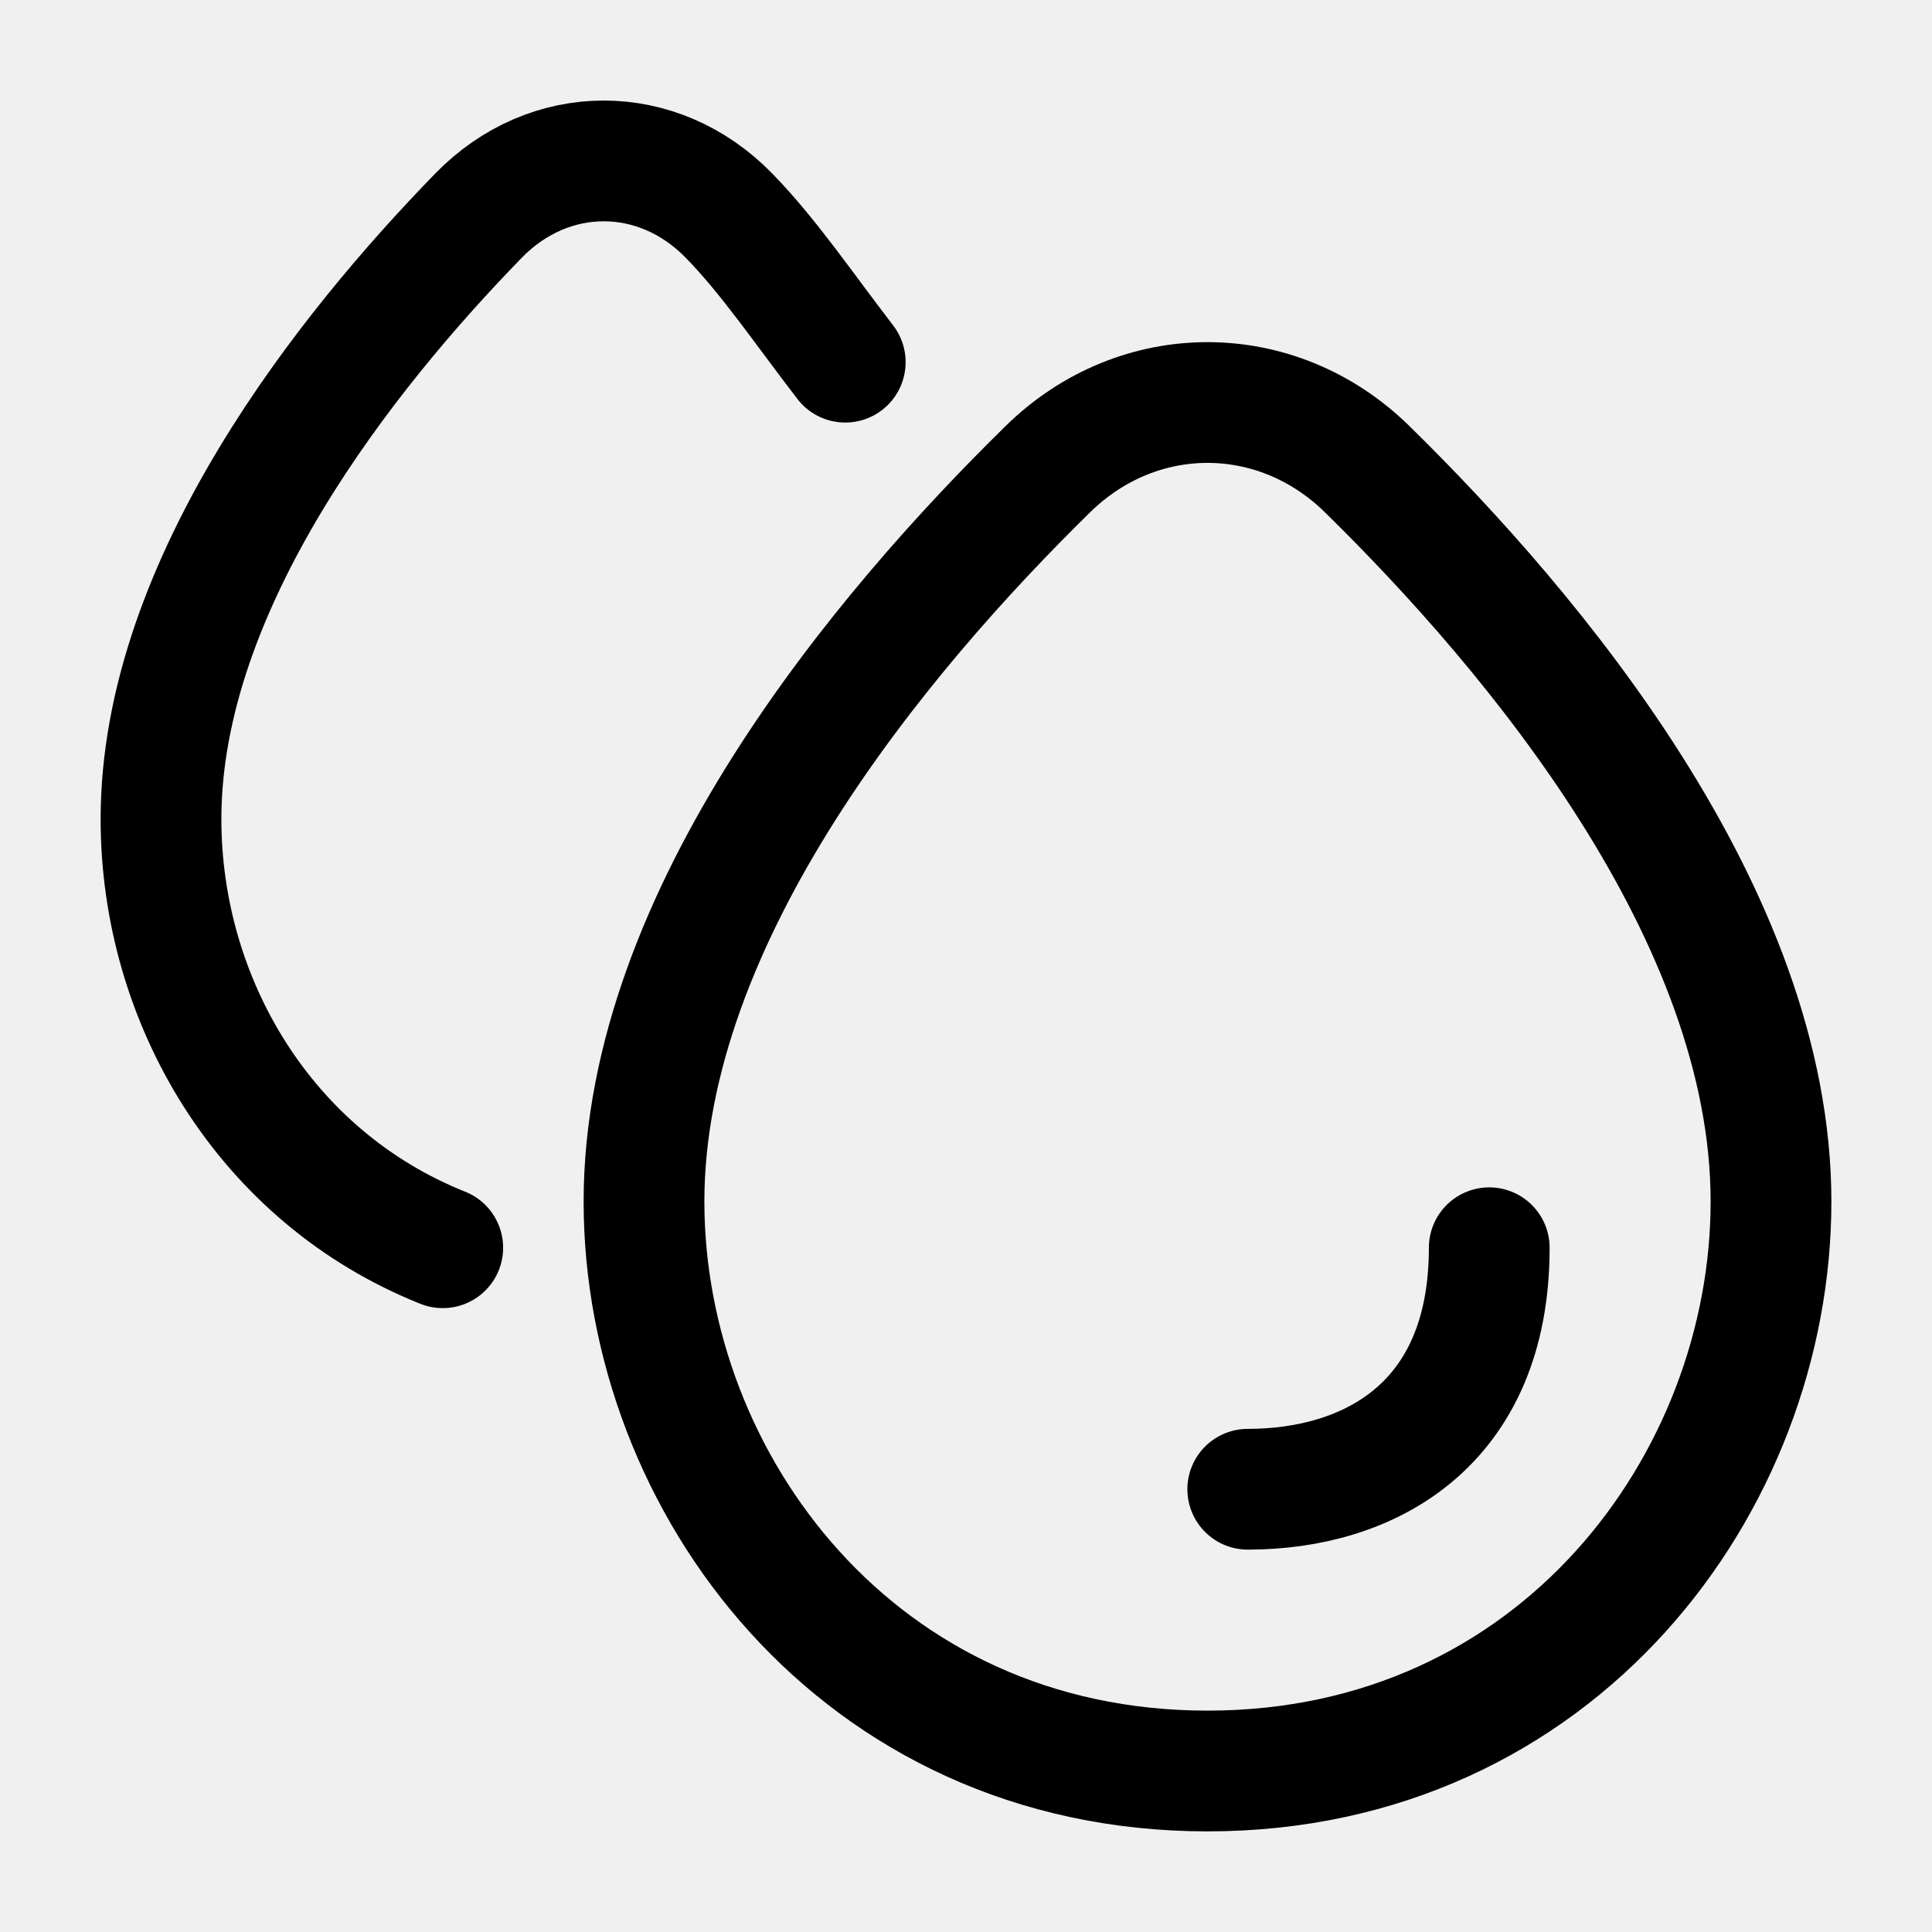
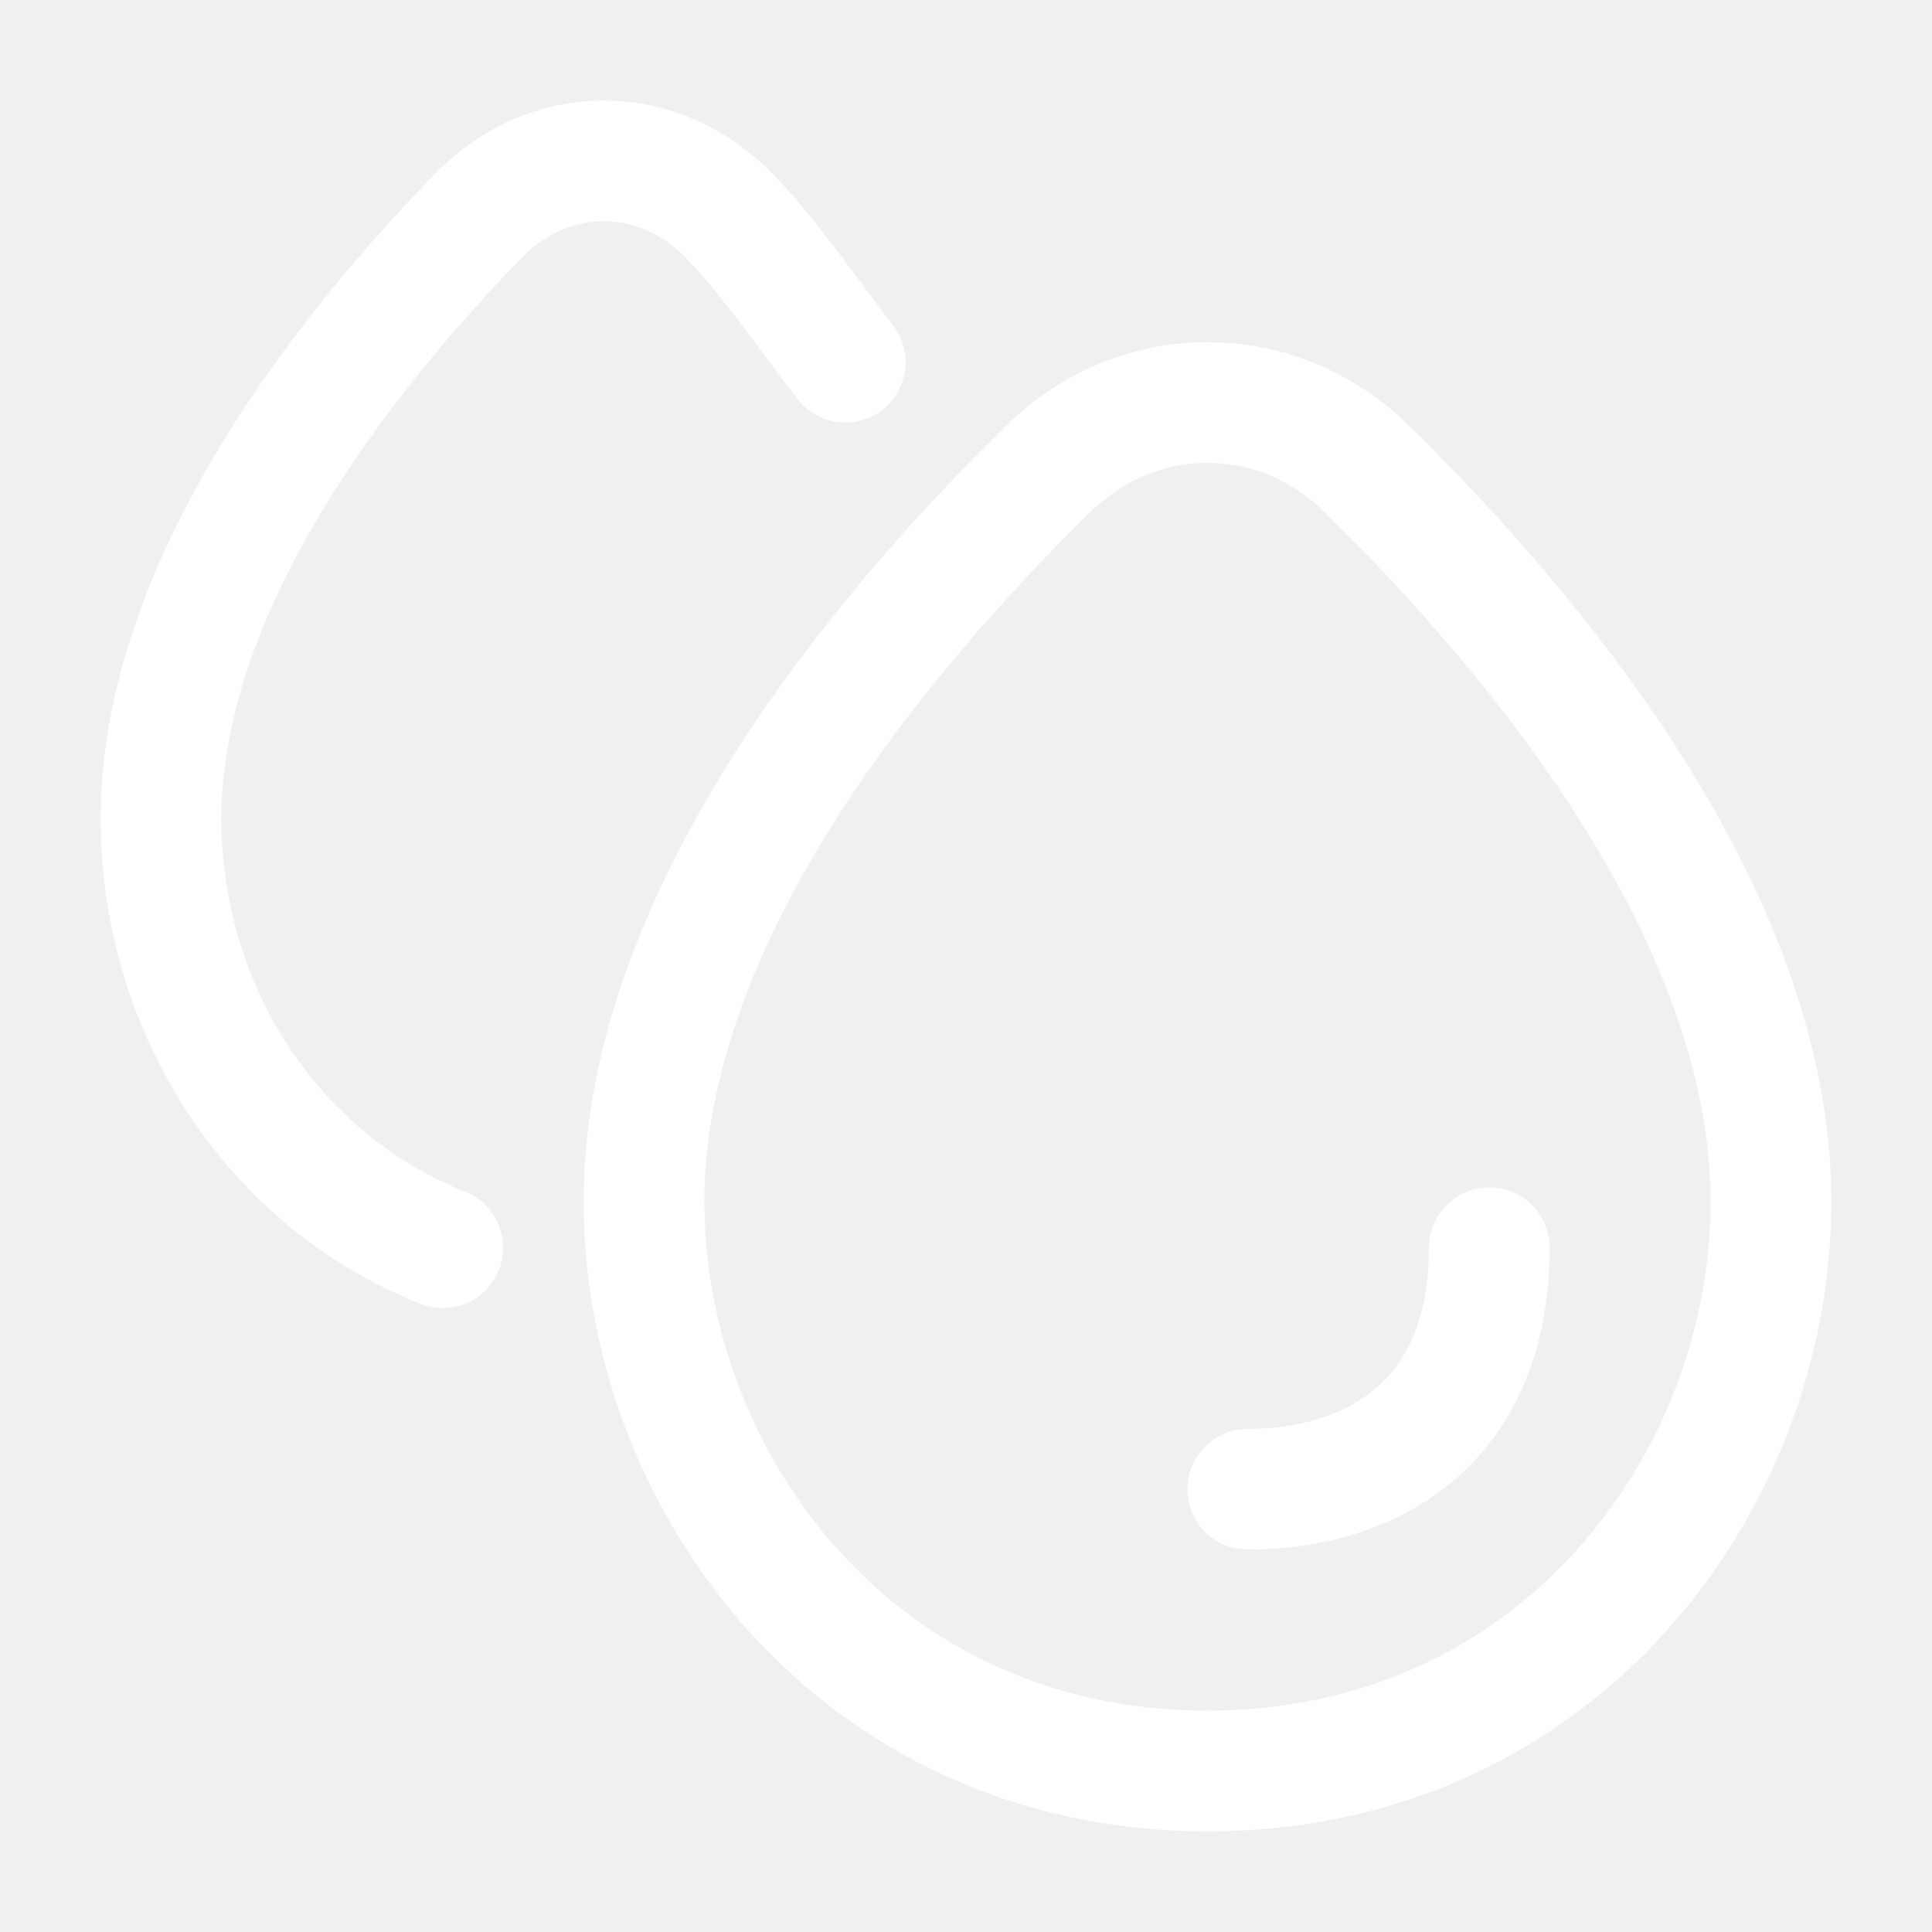
- <svg xmlns="http://www.w3.org/2000/svg" width="512" height="512" viewBox="0 0 24 24" fill="#000000">
-   <g fill="none" stroke="#000000" stroke-linecap="round" stroke-linejoin="round" stroke-width="1.5" color="currentColor">
+ <svg xmlns="http://www.w3.org/2000/svg" width="512" height="512" viewBox="0 0 24 24" fill="#FFFFFF">
+   <g fill="none" stroke="#FFFFFF" stroke-linecap="round" stroke-linejoin="round" stroke-width="1.5" color="currentColor">
    <path d="M5.5 15.5C3.288 14.617 2 12.433 2 10.175C2 7.245 4.317 4.35 5.943 2.68c.883-.908 2.23-.908 3.114 0c.492.505.908 1.122 1.443 1.819M8 14.926c0-3.556 2.949-7.07 5.019-9.1c1.124-1.101 2.838-1.101 3.962 0c2.07 2.03 5.019 5.544 5.019 9.1C22 18.413 19.35 22 15 22s-7-3.587-7-7.074" />
    <path d="M18.5 15.5c0 2.21-1.5 3-3 3" />
  </g>
</svg>
